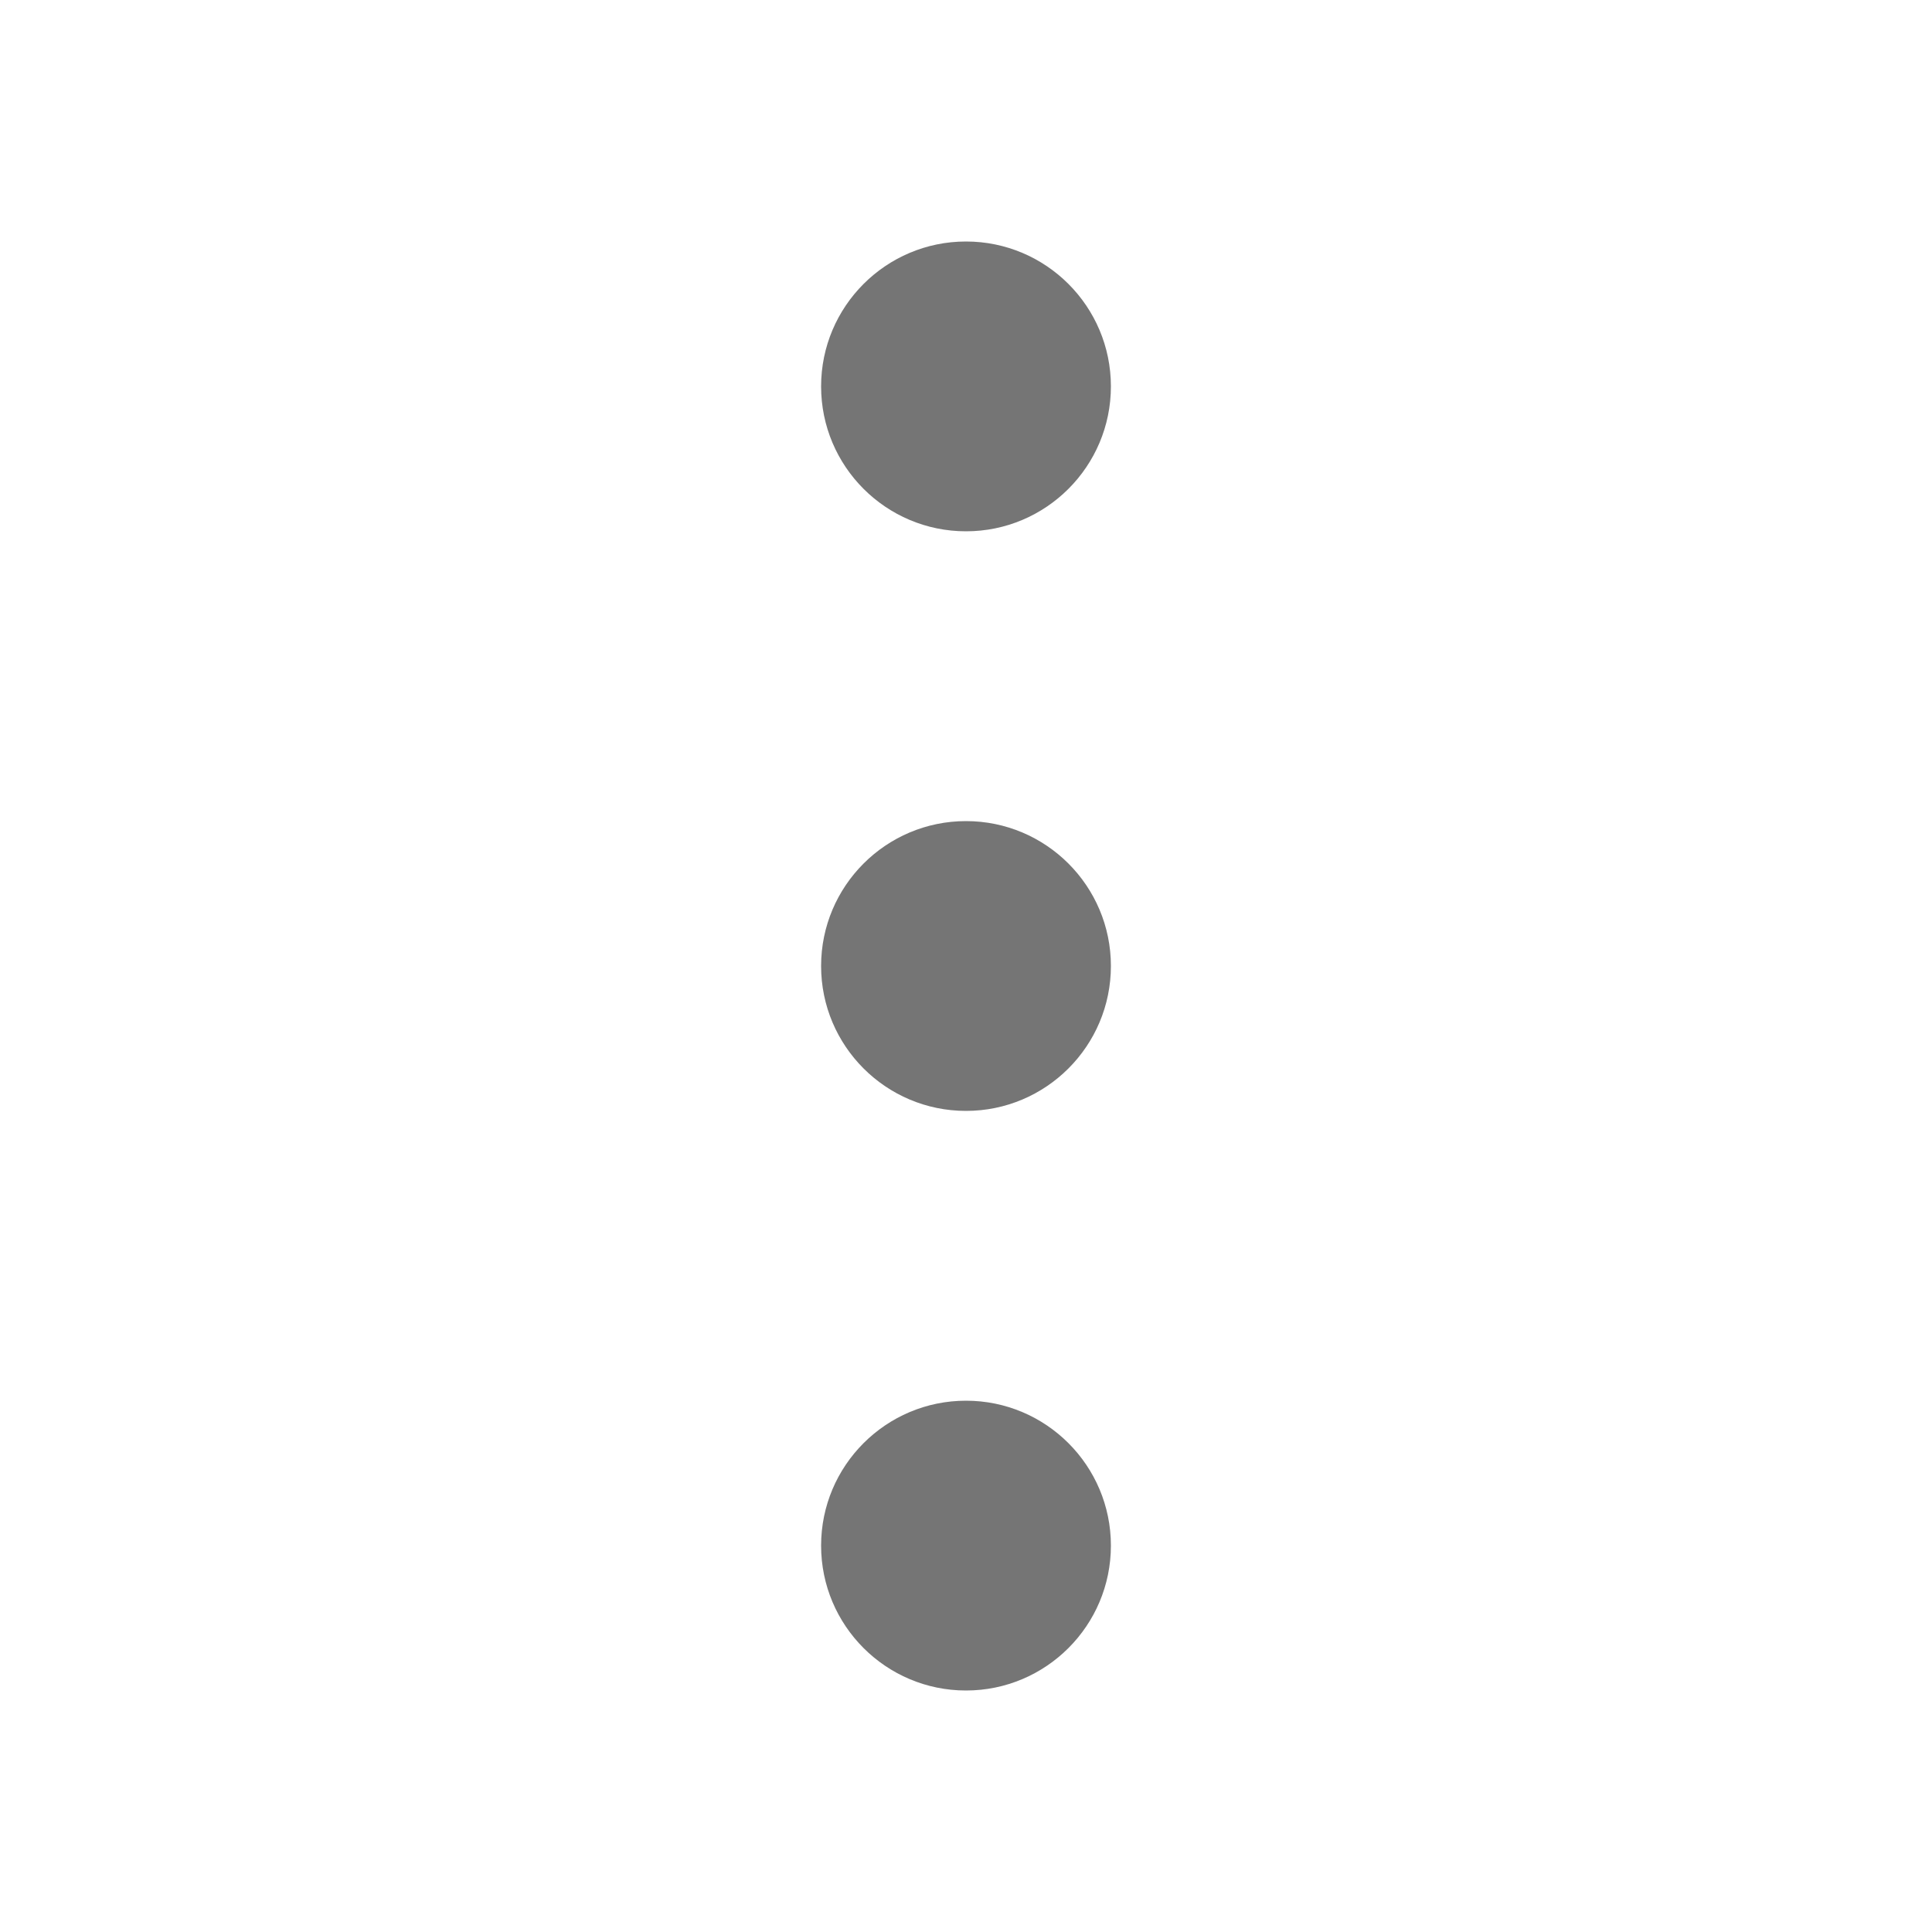
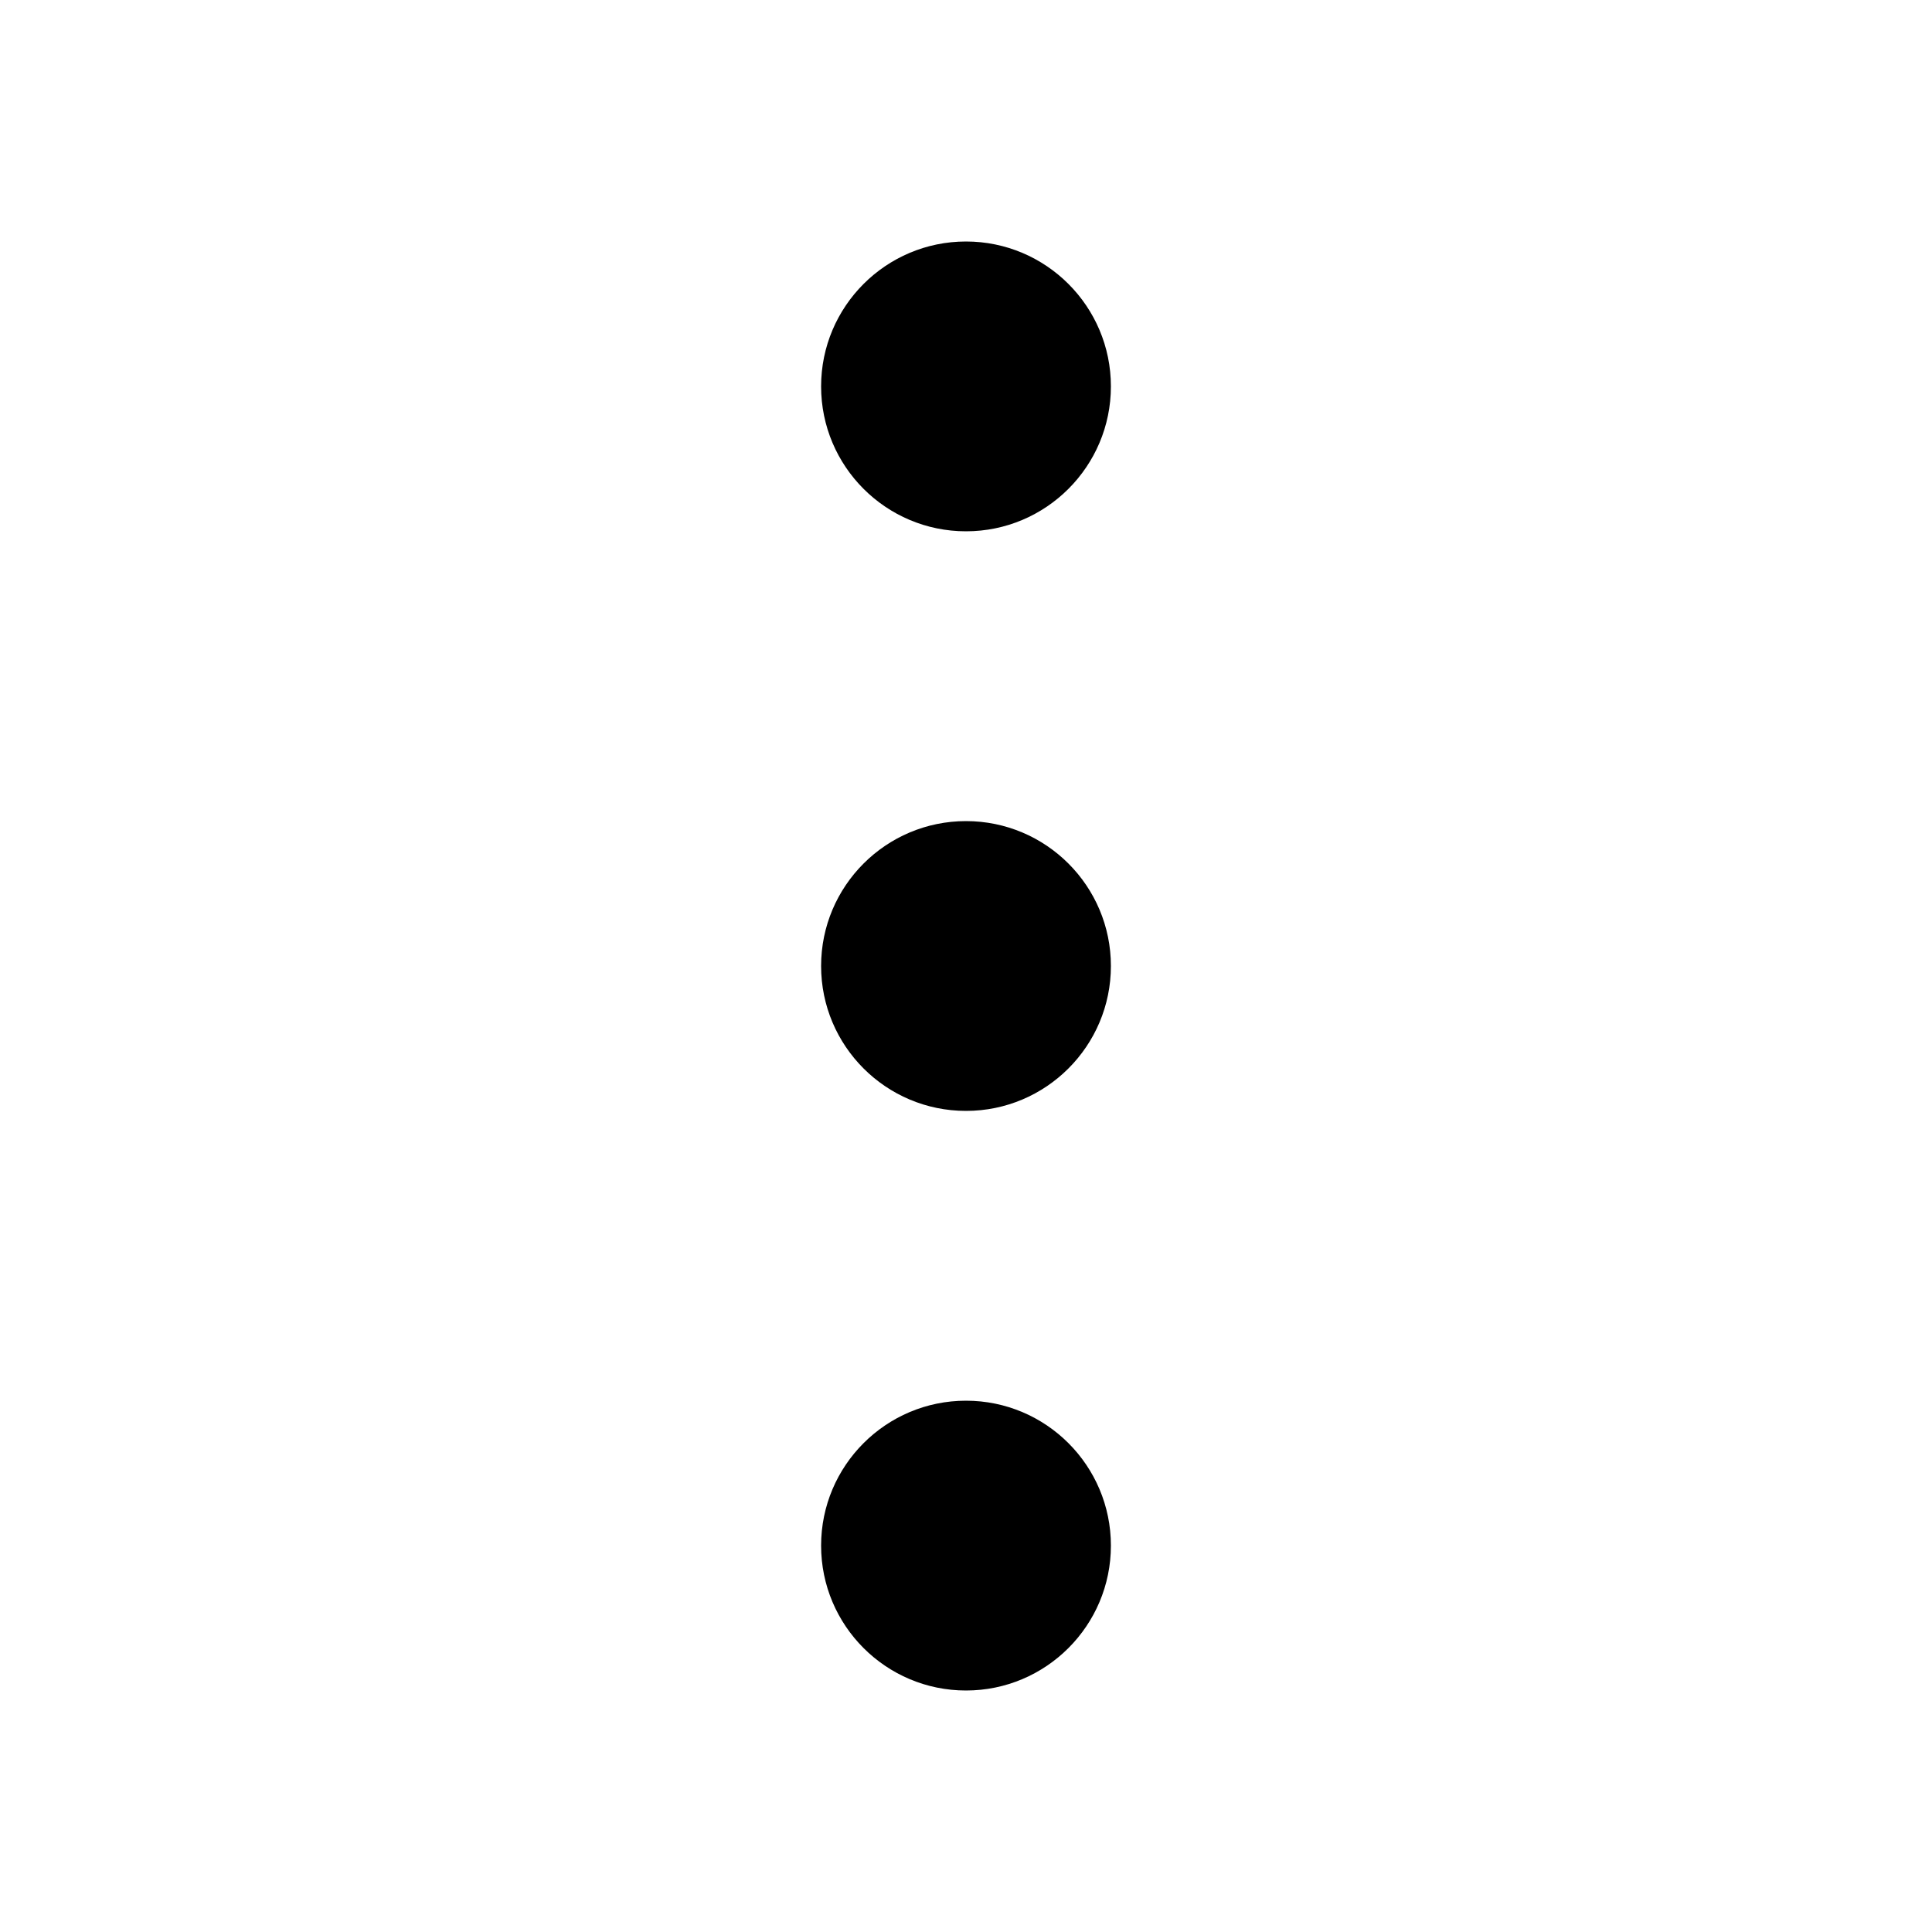
- <svg xmlns="http://www.w3.org/2000/svg" width="20" height="20" viewBox="0 0 20 20" fill="none">
-   <path d="M11.5 16C11.5 15.172 10.828 14.5 10 14.5C9.172 14.5 8.5 15.172 8.5 16C8.5 16.828 9.172 17.5 10 17.5C10.828 17.5 11.5 16.828 11.5 16Z" fill="#757575" />
-   <path d="M11.5 10C11.5 9.172 10.828 8.5 10 8.5C9.172 8.5 8.5 9.172 8.5 10C8.5 10.828 9.172 11.5 10 11.5C10.828 11.5 11.5 10.828 11.5 10Z" fill="#757575" />
-   <path d="M11.5 4C11.5 3.172 10.828 2.5 10 2.5C9.172 2.5 8.5 3.172 8.5 4C8.5 4.828 9.172 5.5 10 5.5C10.828 5.5 11.5 4.828 11.5 4Z" fill="#757575" />
+ <svg xmlns="http://www.w3.org/2000/svg" width="20" height="20" viewBox="0 0 20 20" fill="currentColor">
+   <path d="M11.5 16C11.5 15.172 10.828 14.5 10 14.5C9.172 14.5 8.5 15.172 8.5 16C8.5 16.828 9.172 17.5 10 17.5C10.828 17.5 11.5 16.828 11.5 16Z" />
+   <path d="M11.5 10C11.5 9.172 10.828 8.5 10 8.5C9.172 8.5 8.5 9.172 8.5 10C8.5 10.828 9.172 11.5 10 11.5C10.828 11.5 11.5 10.828 11.5 10Z" />
+   <path d="M11.5 4C11.5 3.172 10.828 2.5 10 2.5C9.172 2.5 8.5 3.172 8.5 4C8.5 4.828 9.172 5.5 10 5.5C10.828 5.5 11.5 4.828 11.5 4Z" />
</svg>
